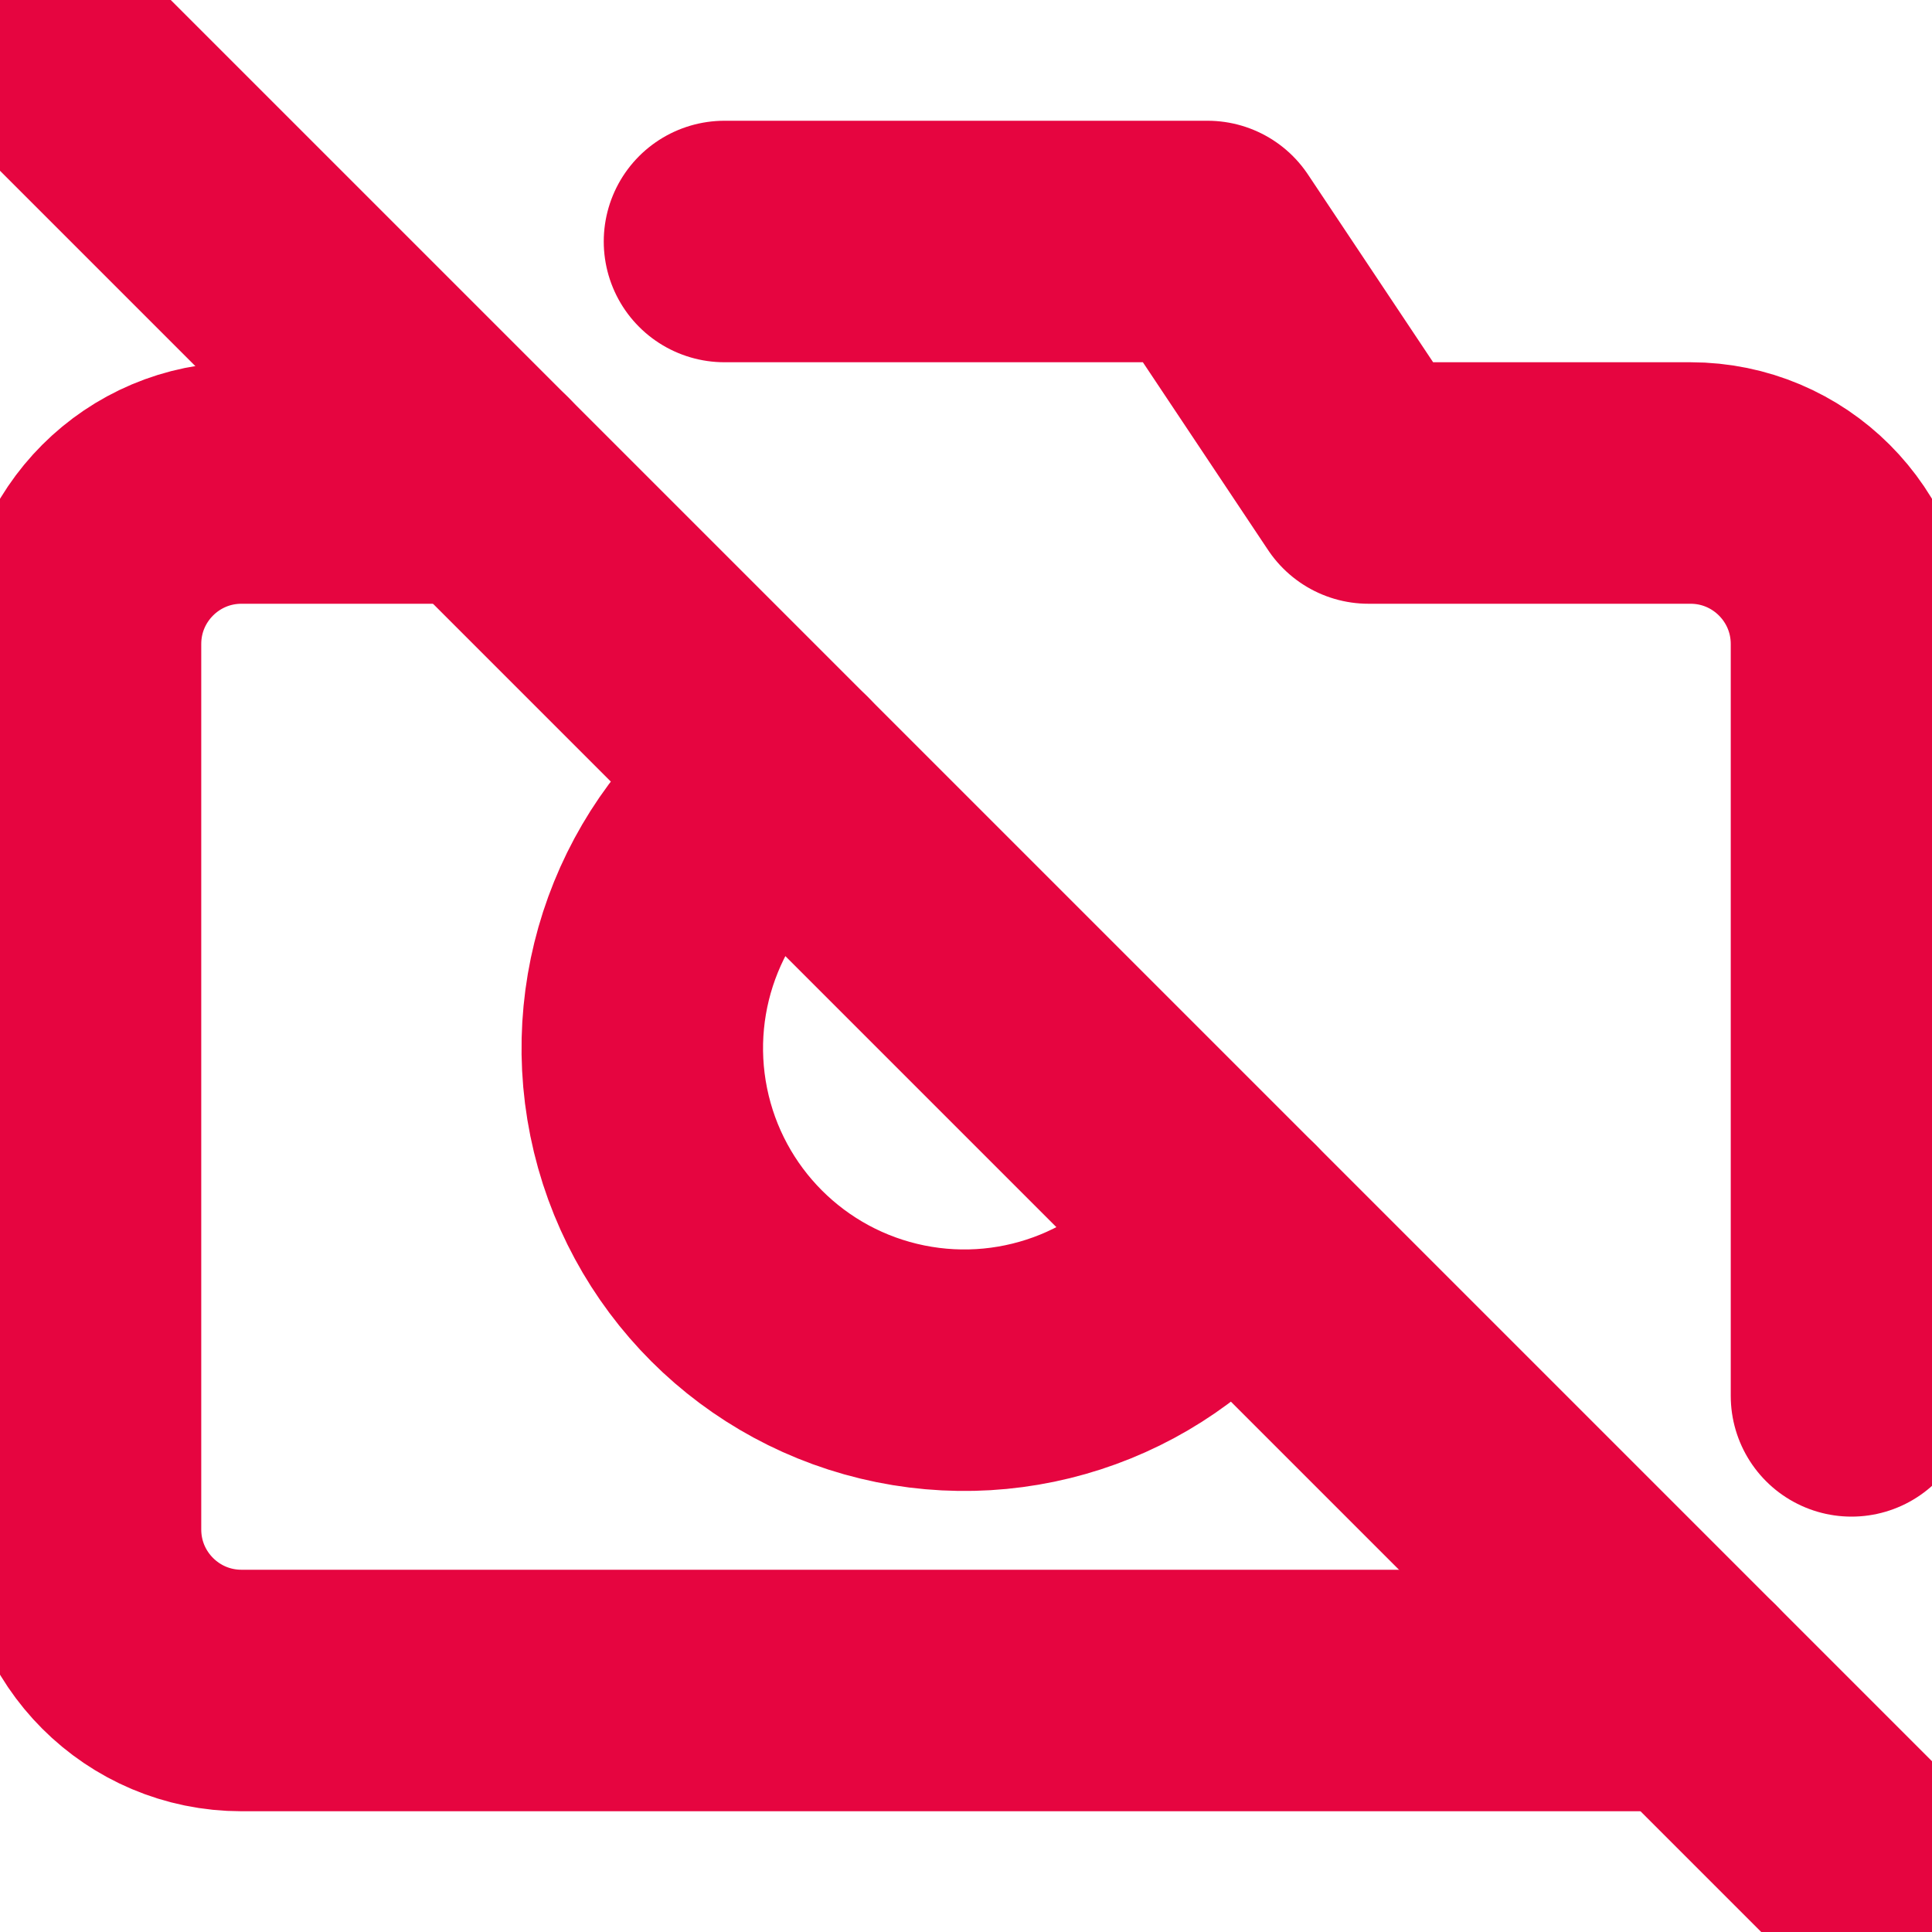
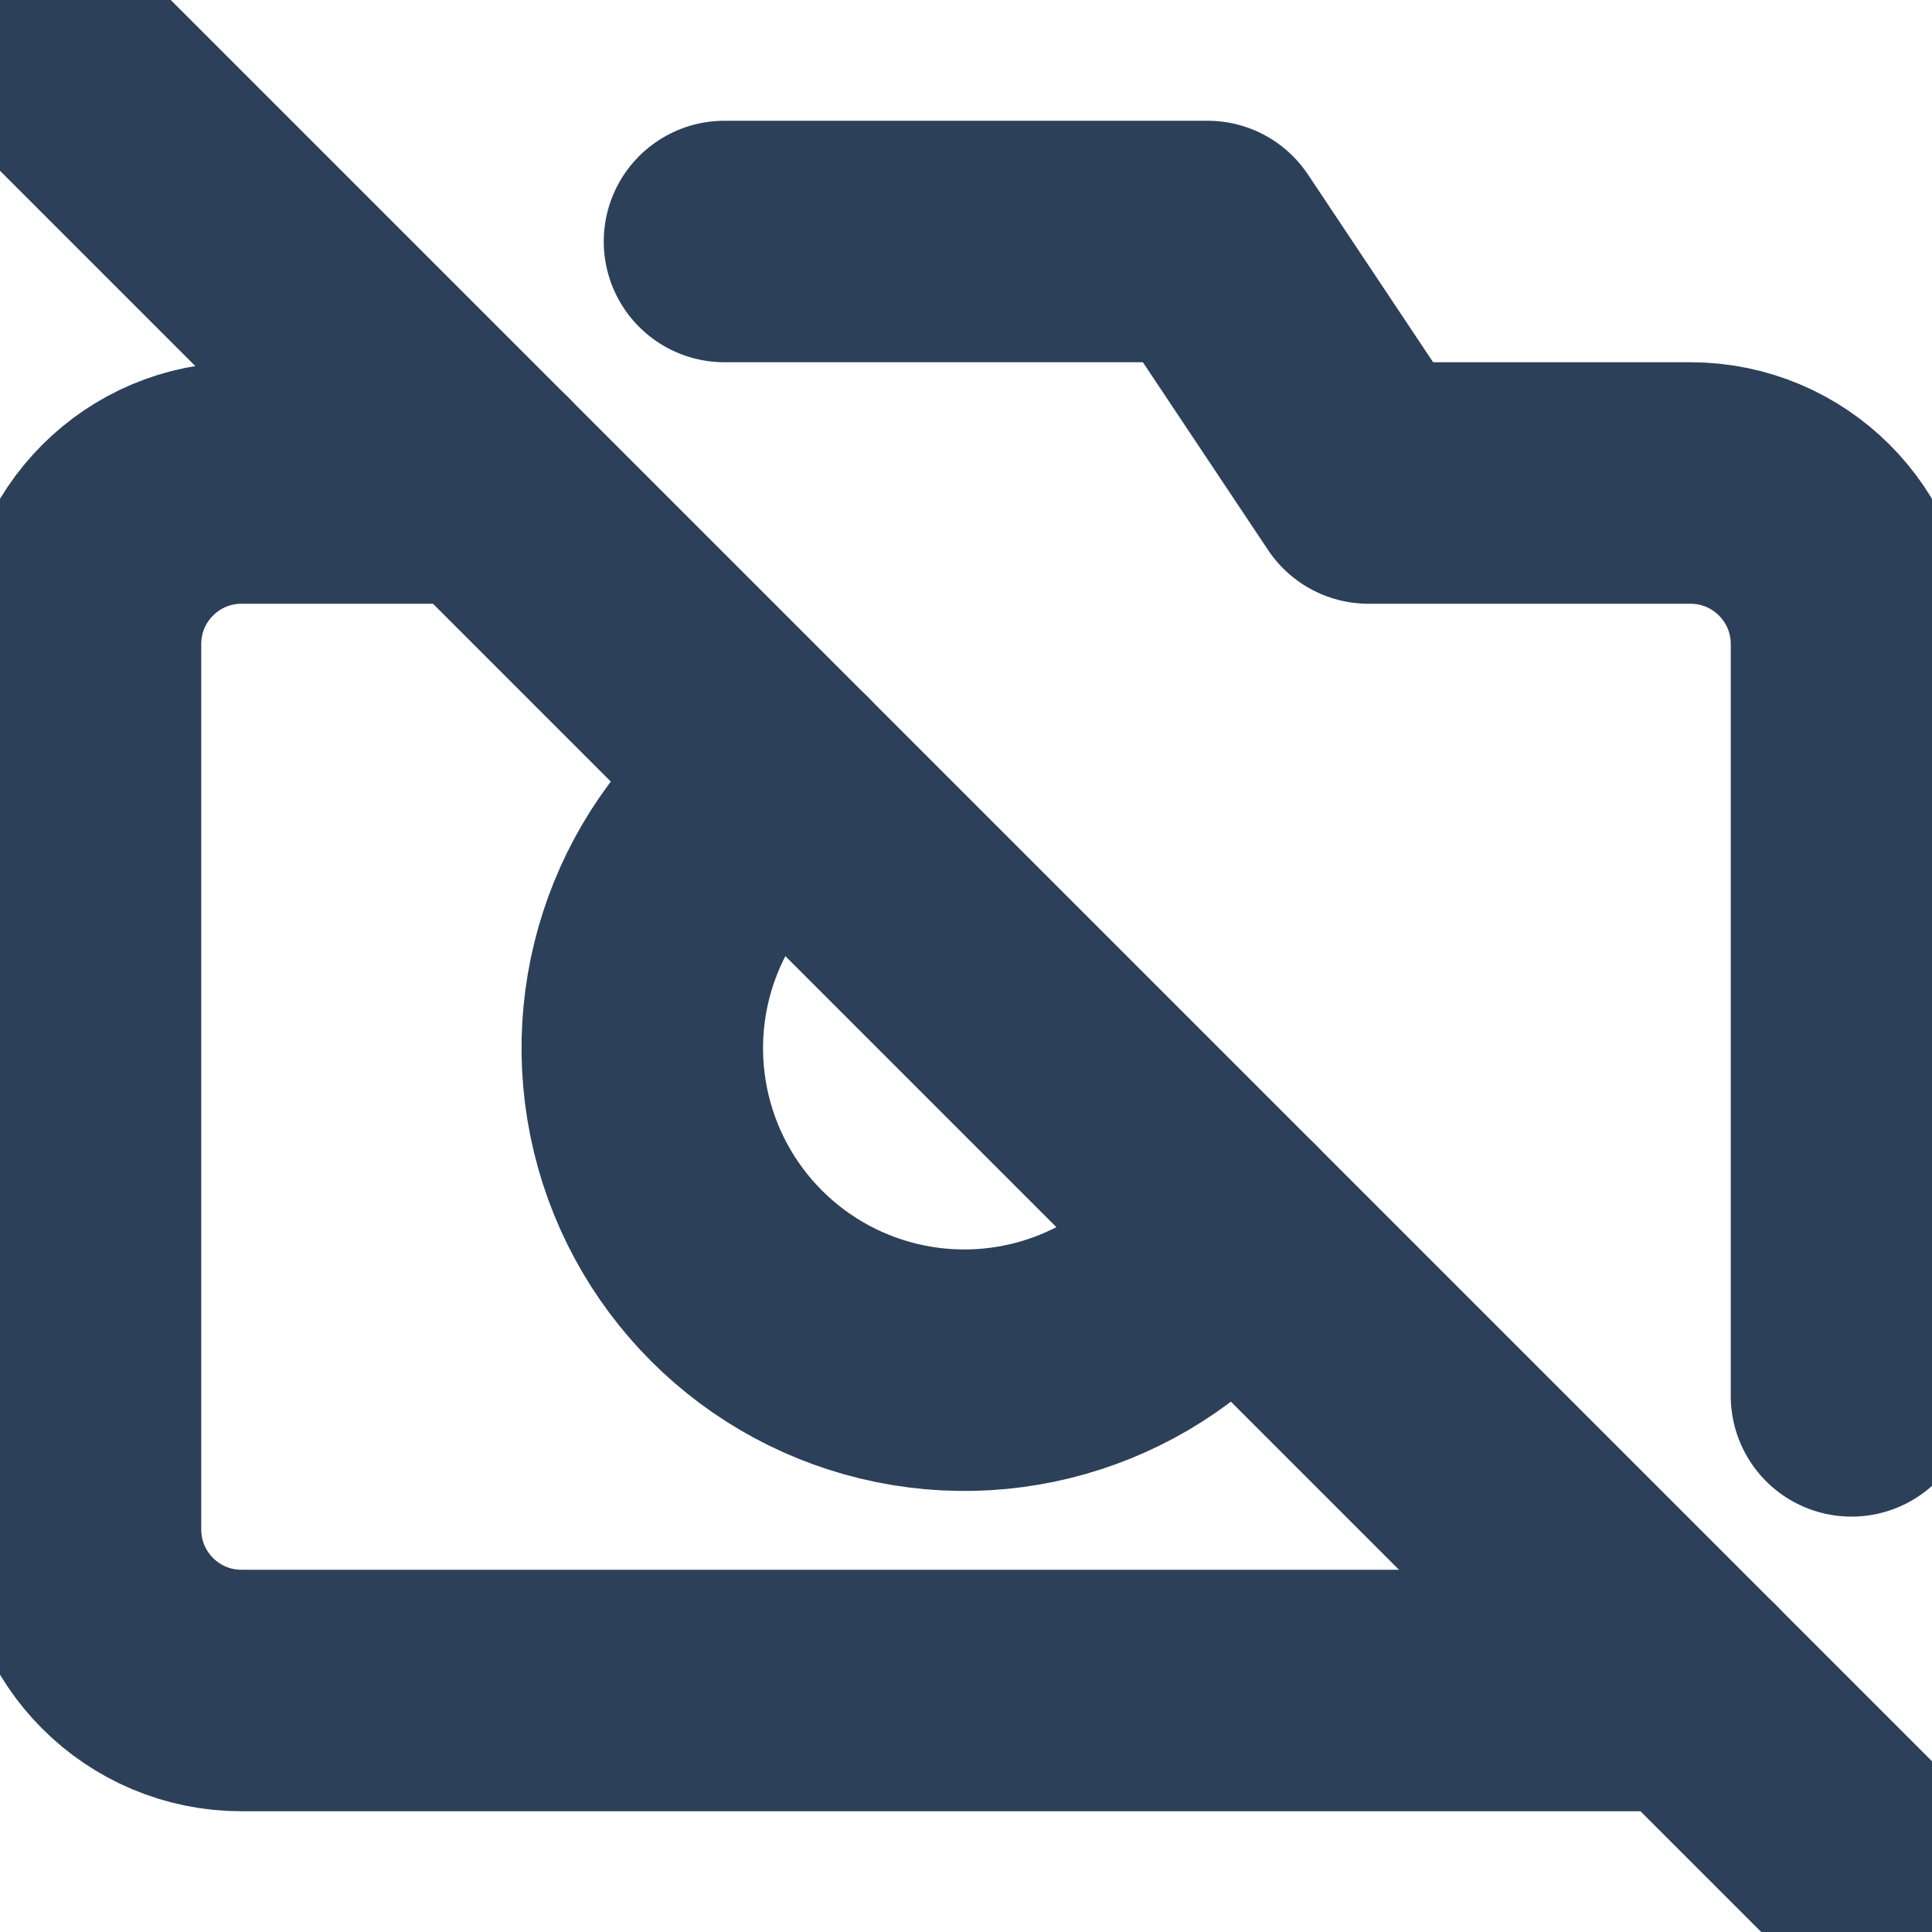
- <svg xmlns="http://www.w3.org/2000/svg" width="32" height="32" viewBox="0 0 24 24" fill="none" stroke="#e60540" stroke-width="3" stroke-linecap="round" stroke-linejoin="round" class="feather feather-camera-off">
+ <svg xmlns="http://www.w3.org/2000/svg" width="32" height="32" viewBox="0 0 24 24" fill="none" stroke="#2D4059" stroke-width="3" stroke-linecap="round" stroke-linejoin="round" class="feather feather-camera-off">
  <line x1="1" y1="1" x2="23" y2="23" />
  <path d="M21 21H3a2 2 0 0 1-2-2V8a2 2 0 0 1 2-2h3m3-3h6l2 3h4a2 2 0 0 1 2 2v9.34m-7.72-2.06a4 4 0 1 1-5.56-5.56" />
</svg>
